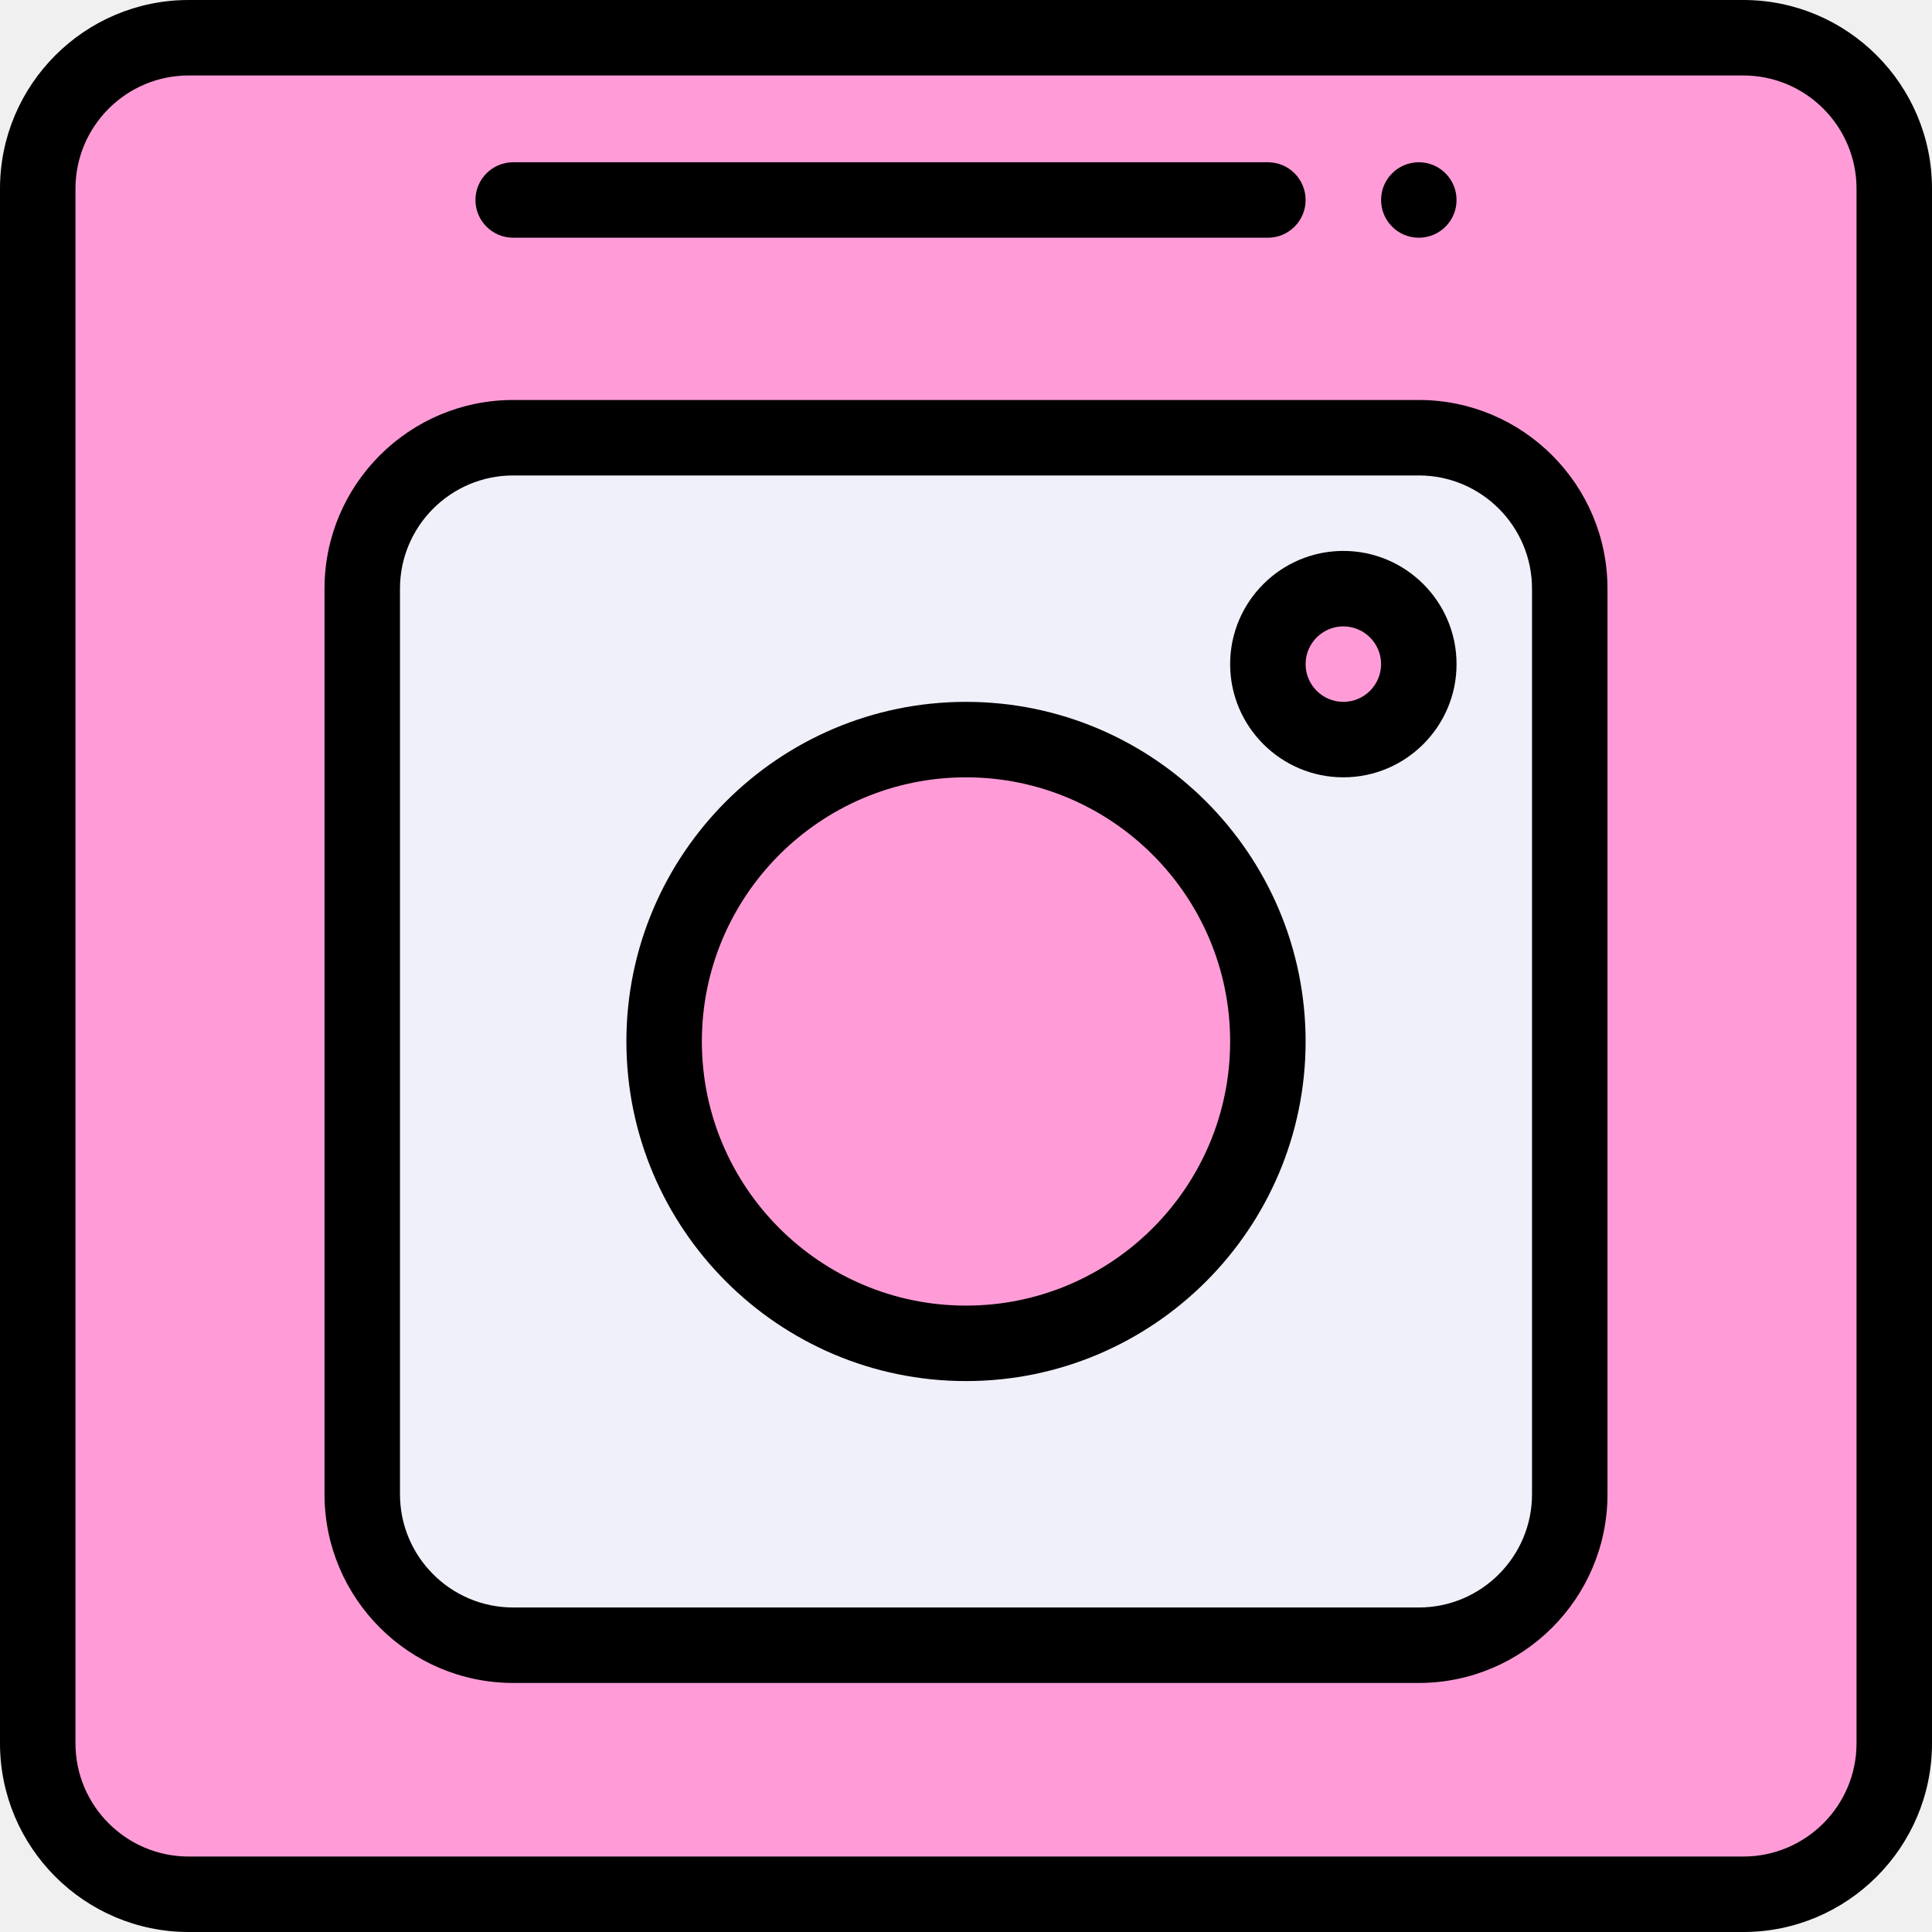
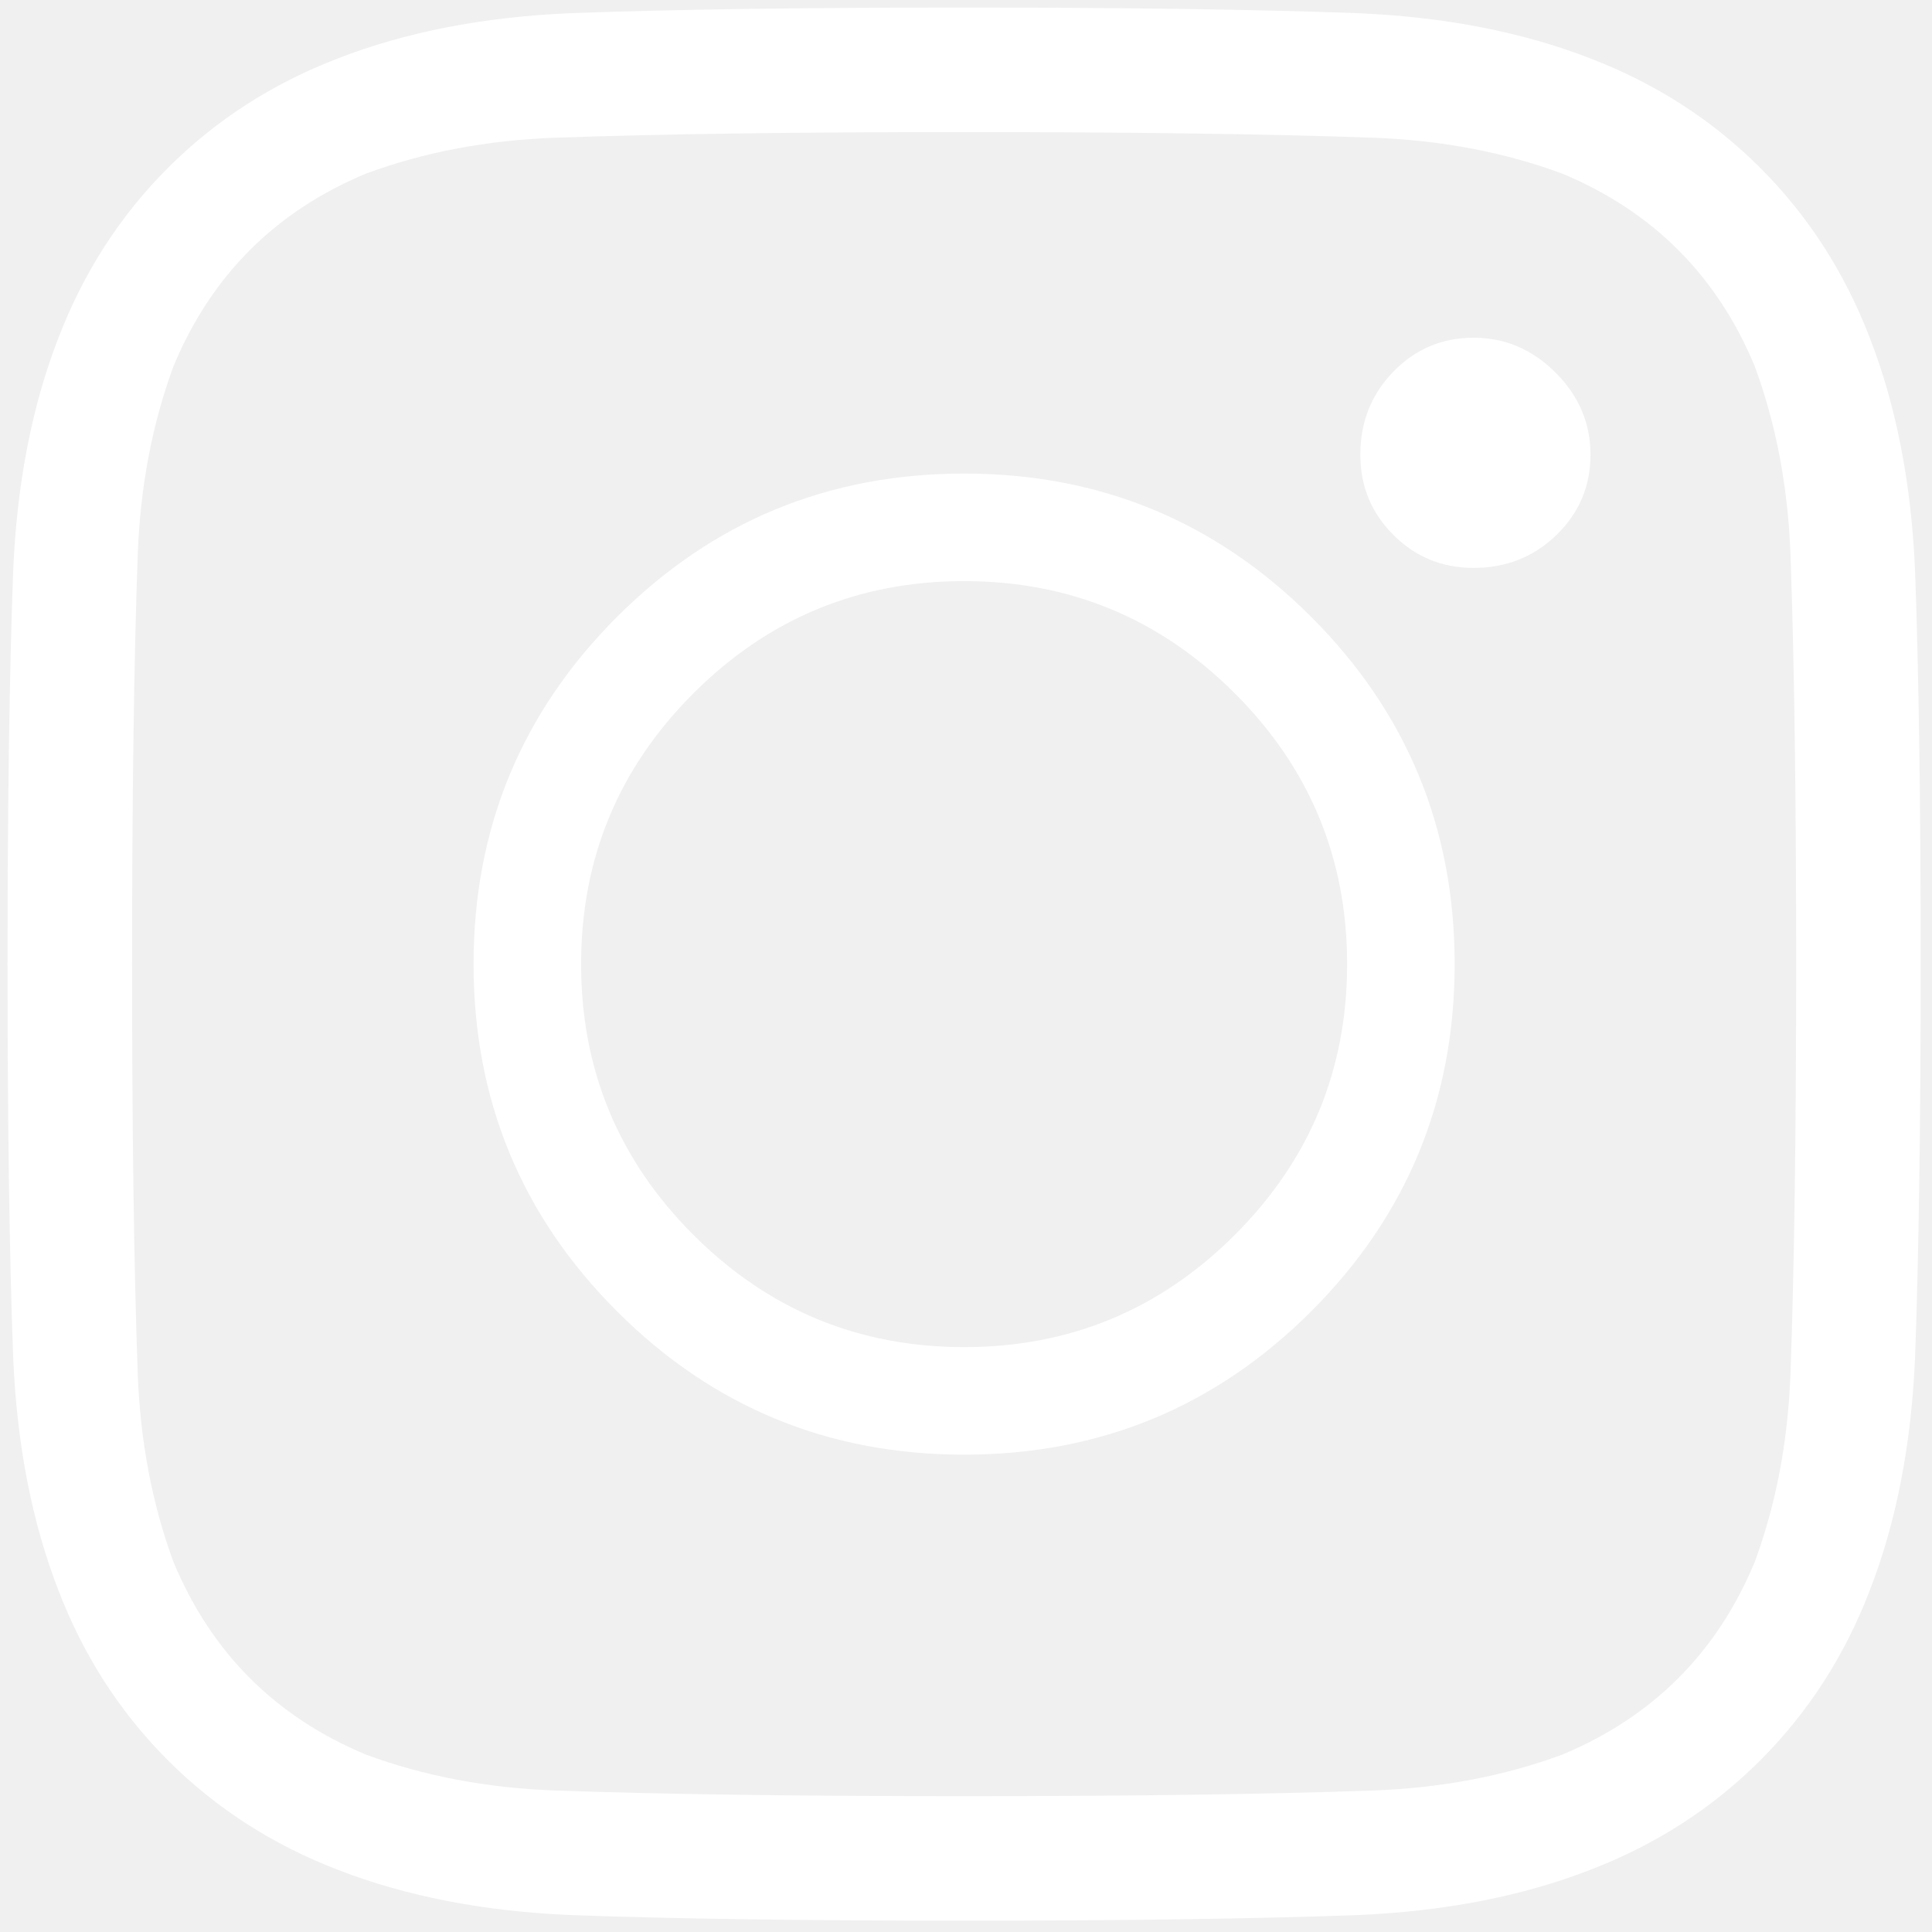
- <svg xmlns="http://www.w3.org/2000/svg" height="512pt" viewBox="0 0 512 512" width="512pt">
-   <path d="m502 50v412c0 22.09-17.91 40-40 40h-412c-22.09 0-40-17.91-40-40v-412c0-22.09 17.91-40 40-40h412c22.09 0 40 17.91 40 40zm0 0" fill="#ff9cd7" />
-   <path d="m416 156v240c0 22.09-17.91 40-40 40h-240c-22.09 0-40-17.91-40-40v-240c0-22.09 17.91-40 40-40h240c22.09 0 40 17.91 40 40zm0 0" fill="#f0f0fa" />
-   <path d="m376 176c0 11.047-8.953 20-20 20s-20-8.953-20-20 8.953-20 20-20 20 8.953 20 20zm0 0" fill="#ff9cd7" />
-   <path d="m336 276c0 44.184-35.816 80-80 80s-80-35.816-80-80 35.816-80 80-80 80 35.816 80 80zm0 0" fill="#ff9cd7" />
-   <path d="m386 53c0 5.523-4.477 10-10 10s-10-4.477-10-10 4.477-10 10-10 10 4.477 10 10zm0 0" />
-   <path d="m376 106h-240c-27.57 0-50 22.43-50 50v240c0 27.57 22.43 50 50 50h240c27.57 0 50-22.43 50-50v-240c0-27.57-22.43-50-50-50zm30 290c0 16.543-13.457 30-30 30h-240c-16.543 0-30-13.457-30-30v-240c0-16.543 13.457-30 30-30h240c16.543 0 30 13.457 30 30zm0 0" />
-   <path d="m256 186c-49.625 0-90 40.375-90 90s40.375 90 90 90 90-40.375 90-90-40.375-90-90-90zm0 160c-38.598 0-70-31.402-70-70s31.402-70 70-70 70 31.402 70 70-31.402 70-70 70zm0 0" />
-   <path d="m356 146c-16.543 0-30 13.457-30 30s13.457 30 30 30 30-13.457 30-30-13.457-30-30-30zm0 40c-5.516 0-10-4.484-10-10s4.484-10 10-10 10 4.484 10 10-4.484 10-10 10zm0 0" />
-   <path d="m462 0h-412c-27.57 0-50 22.43-50 50v412c0 27.57 22.43 50 50 50h412c27.57 0 50-22.43 50-50v-412c0-27.57-22.43-50-50-50zm30 462c0 16.543-13.457 30-30 30h-412c-16.543 0-30-13.457-30-30v-412c0-16.543 13.457-30 30-30h412c16.543 0 30 13.457 30 30zm0 0" />
-   <path d="m136 63h200c5.523 0 10-4.477 10-10s-4.477-10-10-10h-200c-5.523 0-10 4.477-10 10s4.477 10 10 10zm0 0" />
+ <svg xmlns="http://www.w3.org/2000/svg" width="1024" height="1024" preserveAspectRatio="xMidYMid meet" viewBox="0 0 1024 1024" style="-ms-transform: rotate(360deg); -webkit-transform: rotate(360deg); transform: rotate(360deg);">
+   <path d="M511 4q128 0 209 3q69 3 123 24q52 20 90 58t58 90q21 54 24 123q3 81 3 209t-3 209q-3 69-24 123q-20 52-58 90t-90 58q-54 21-123 24q-81 3-209 3t-209-3q-69-3-123-24q-52-20-90-58t-58-90Q10 789 7 720q-3-81-3-209t3-209q3-69 24-123q20-52 58-90t90-58q54-21 123-24q81-3 209-3zm0 66q-133 0-217 3q-54 2-100 19q-72 30-102 102q-17 46-19 100q-3 84-3 217t3 217q2 54 19 100q30 72 102 102q46 17 100 19q84 3 217 3t217-3q54-2 100-19q72-30 102-102q17-46 19-100q3-84 3-217t-3-217q-2-54-19-100q-30-72-102-102q-46-17-100-19q-84-3-217-3zm0 644q84 0 143.5-59.5T714 511t-59.5-143.5T511 308t-143.5 59.5T308 511t59.5 143.5T511 714zm0-463q108 0 184 76t76 184t-76 184t-184 76t-184-76t-76-184t76-184t184-76zm332-10q0 25-18 42.5T781 301q-25 0-42.5-17.5T721 241q0-26 17.5-44t42.5-18t43.5 18.5T843 241z" fill="white" />
+   <rect x="0" y="0" width="1024" height="1024" fill="rgba(0, 0, 0, 0)" />
</svg>
